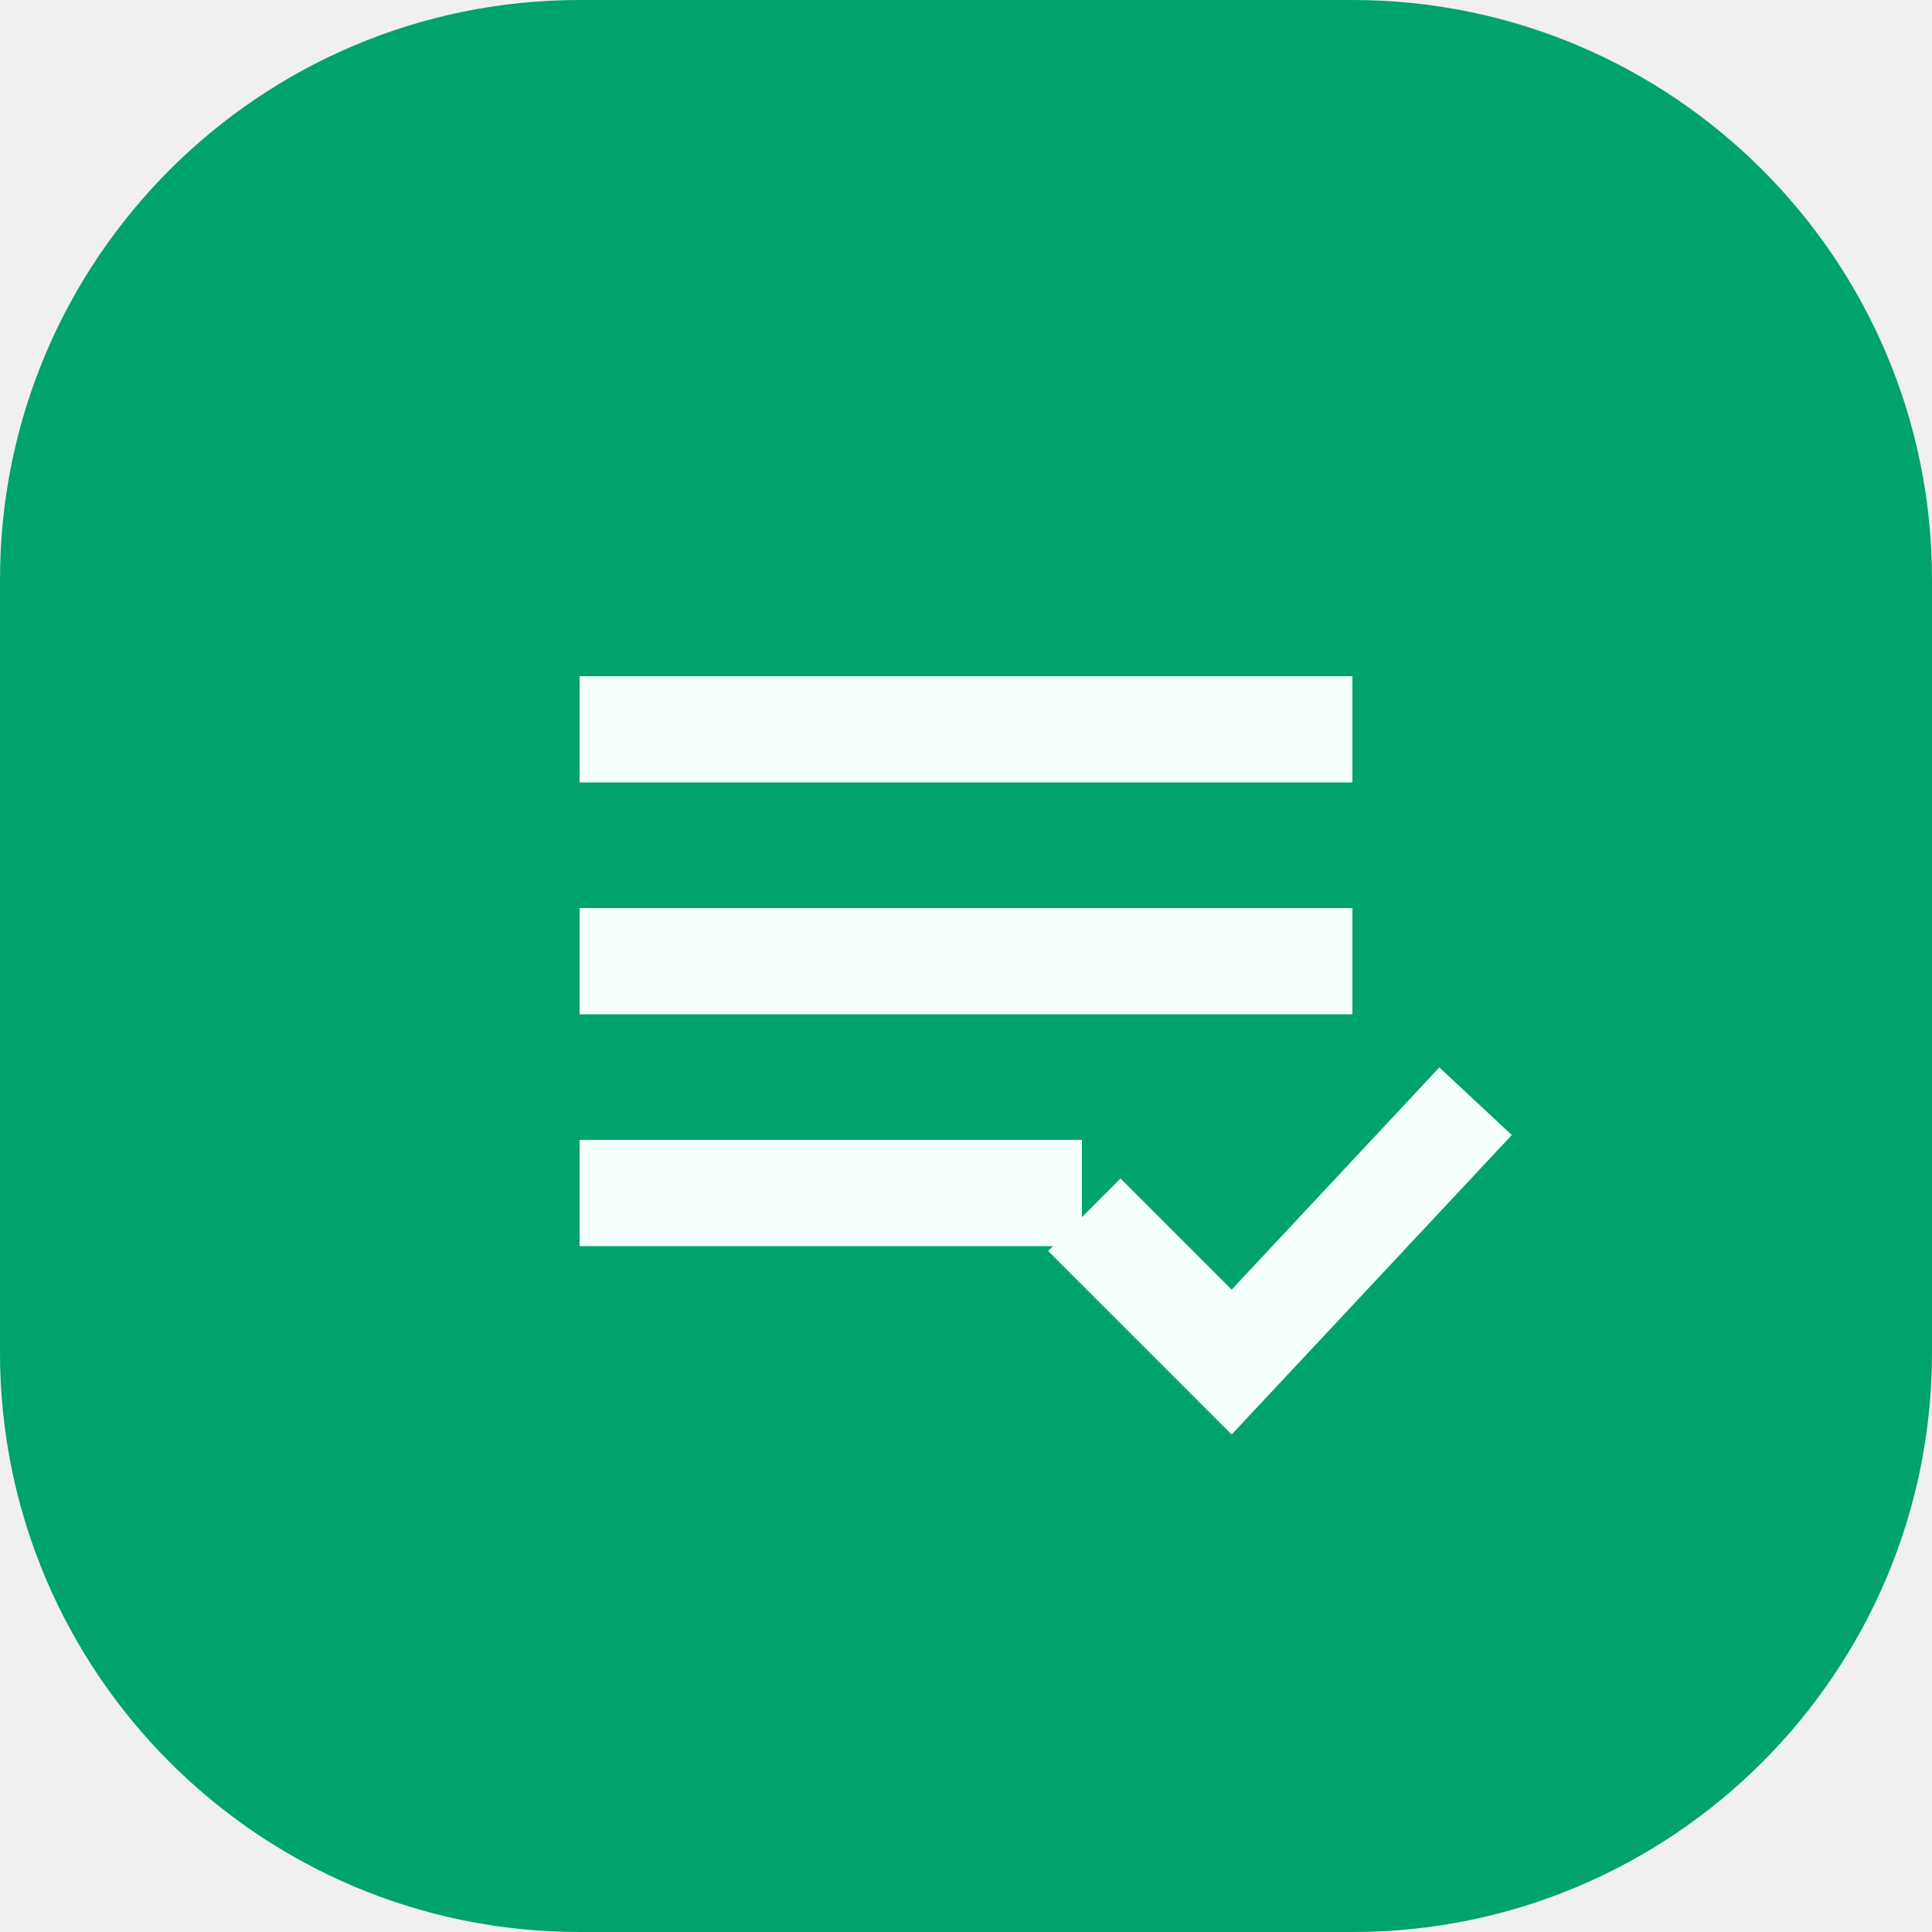
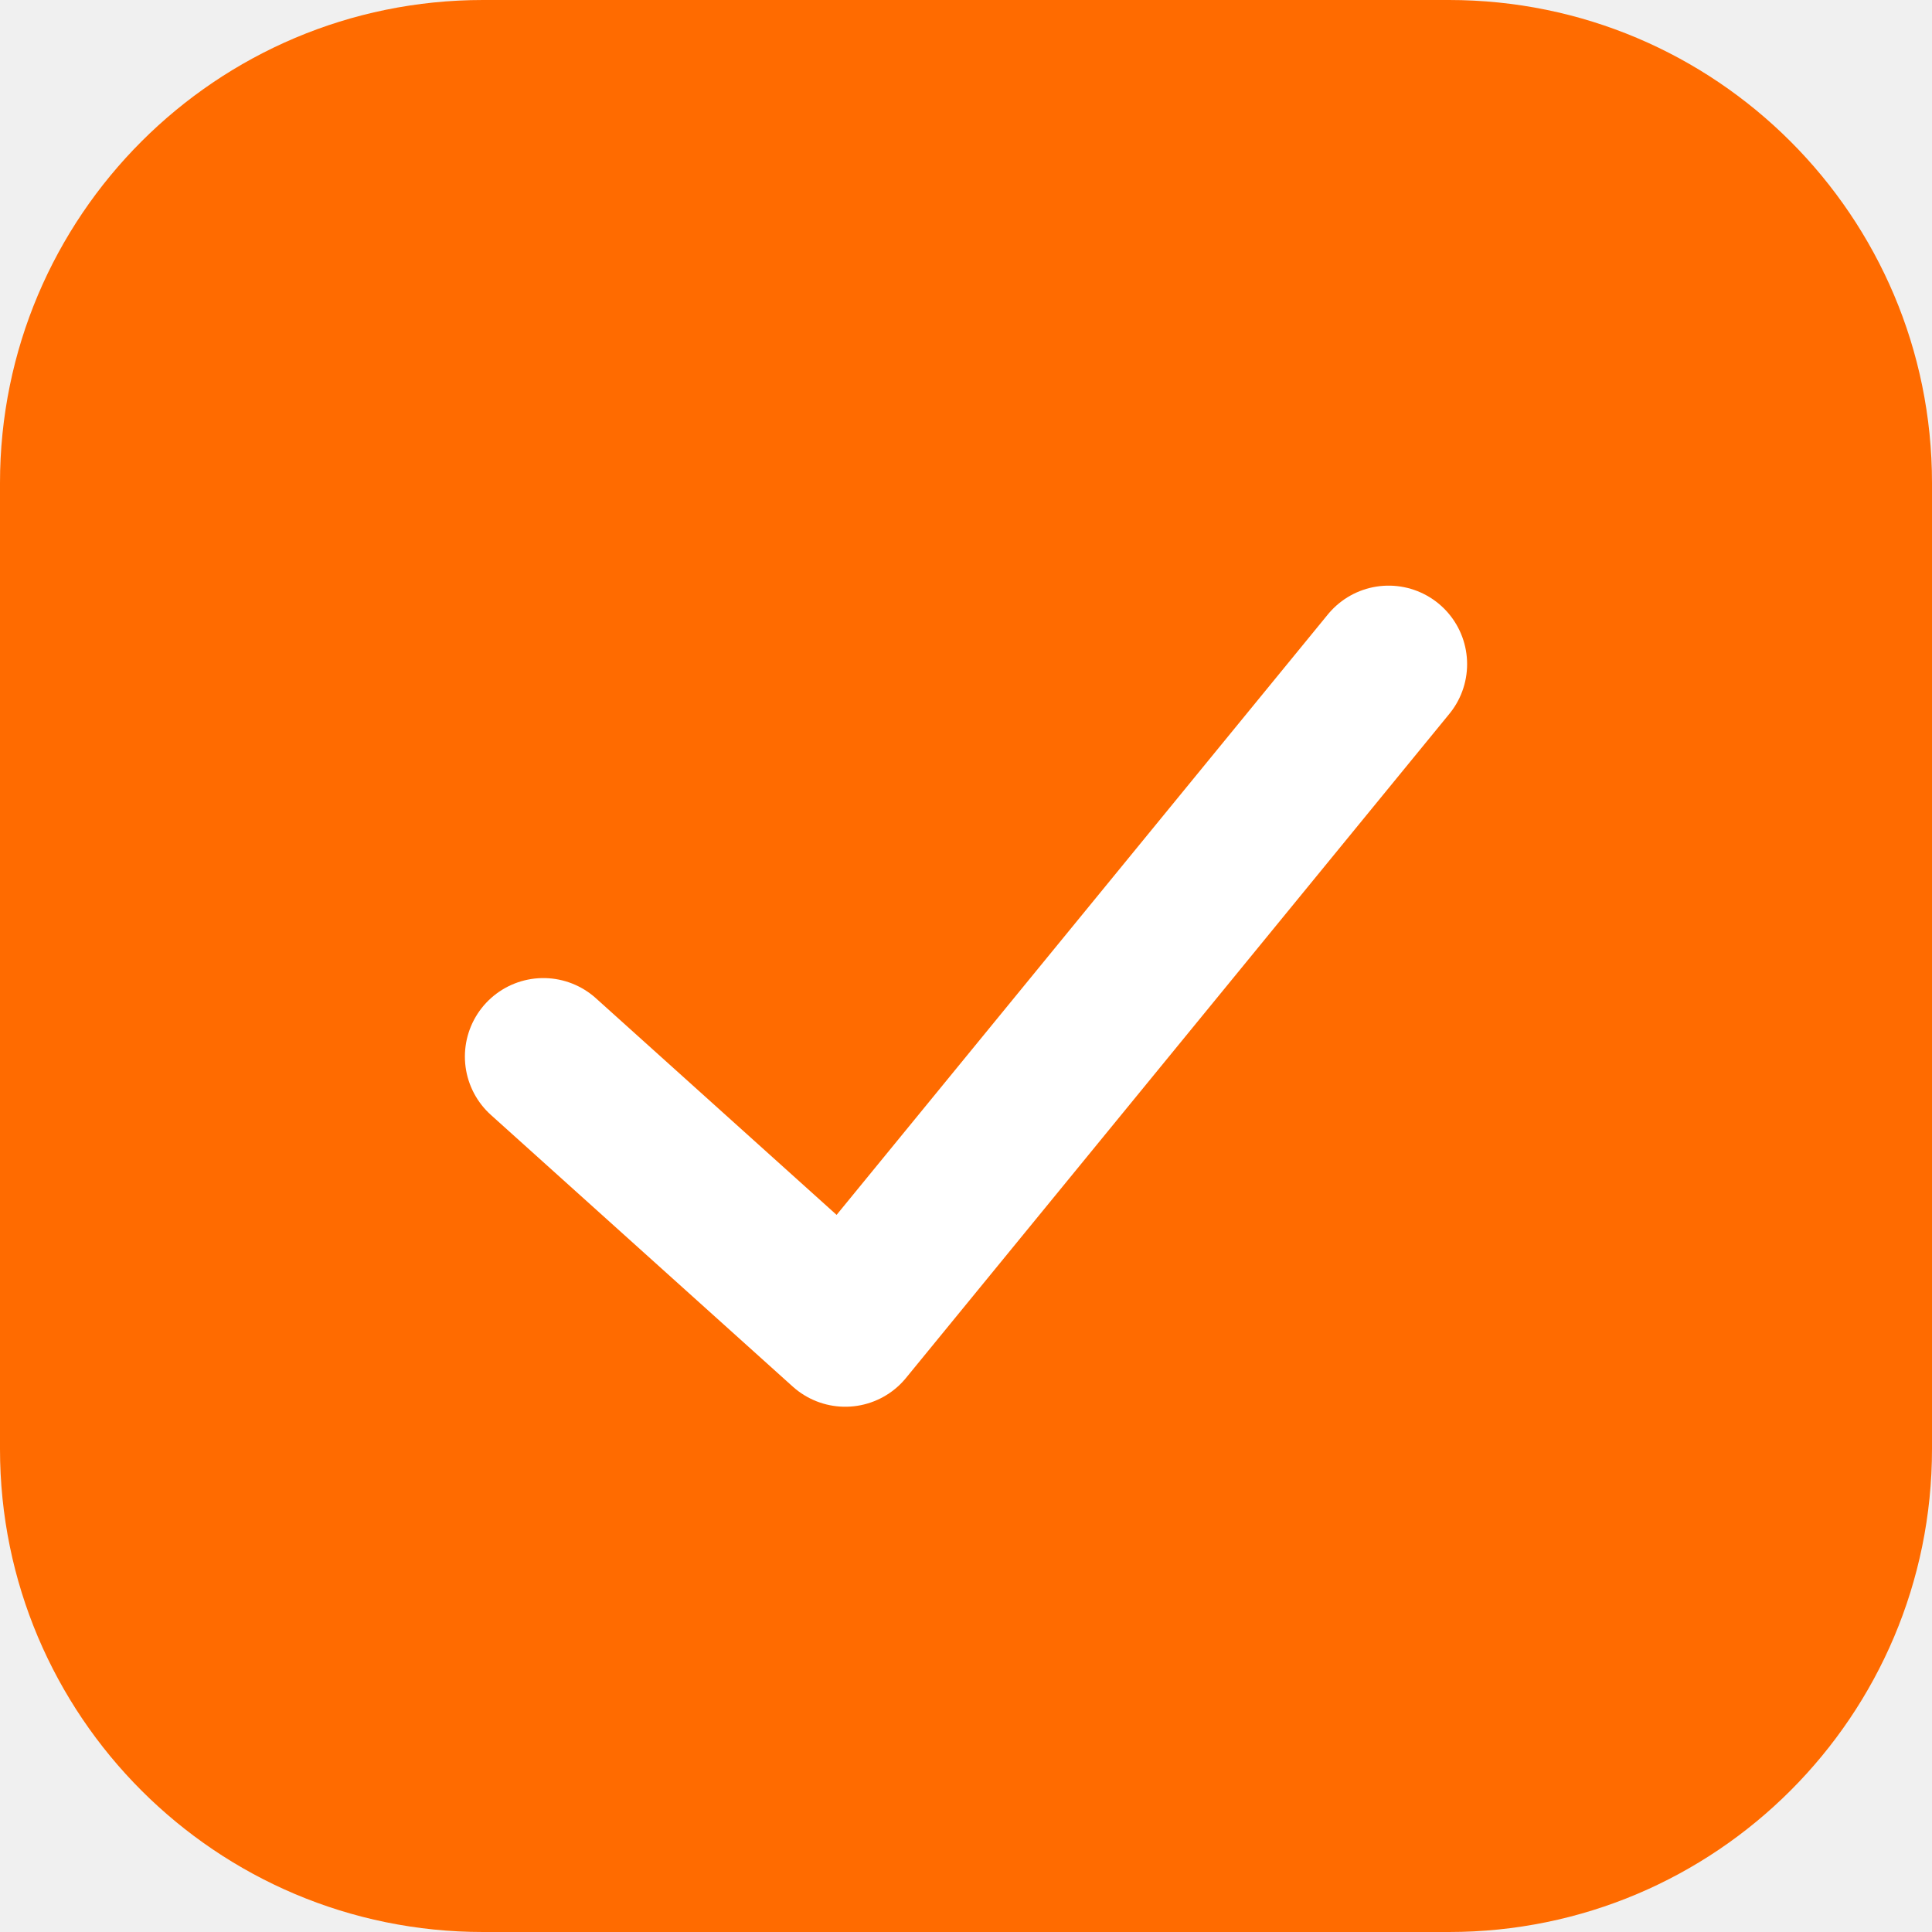
- <svg xmlns="http://www.w3.org/2000/svg" viewBox="0 0 40 40">
-   <rect width="40" height="40" rx="12" fill="#00A36A" />
-   <path d="M12 14h16v2.2H12V14zm0 4.8h16v2.2H12v-2.2zm0 4.8h10.4v2.2H12v-2.2z" fill="#F5FFFD" />
-   <path d="M23.2 24.4l2.3 2.3 4.3-4.6 1.5 1.4-5.8 6.2-3.8-3.8 1.5-1.5z" fill="#F5FFFD" />
+ <svg xmlns="http://www.w3.org/2000/svg" viewBox="0 0 32 32">
+   <rect width="32" height="32" rx="8" fill="#ff6b00" />
+   <path d="M9 17.5 14 22l9-11" fill="none" stroke="#ffffff" stroke-width="2.6" stroke-linecap="round" stroke-linejoin="round" />
</svg>
